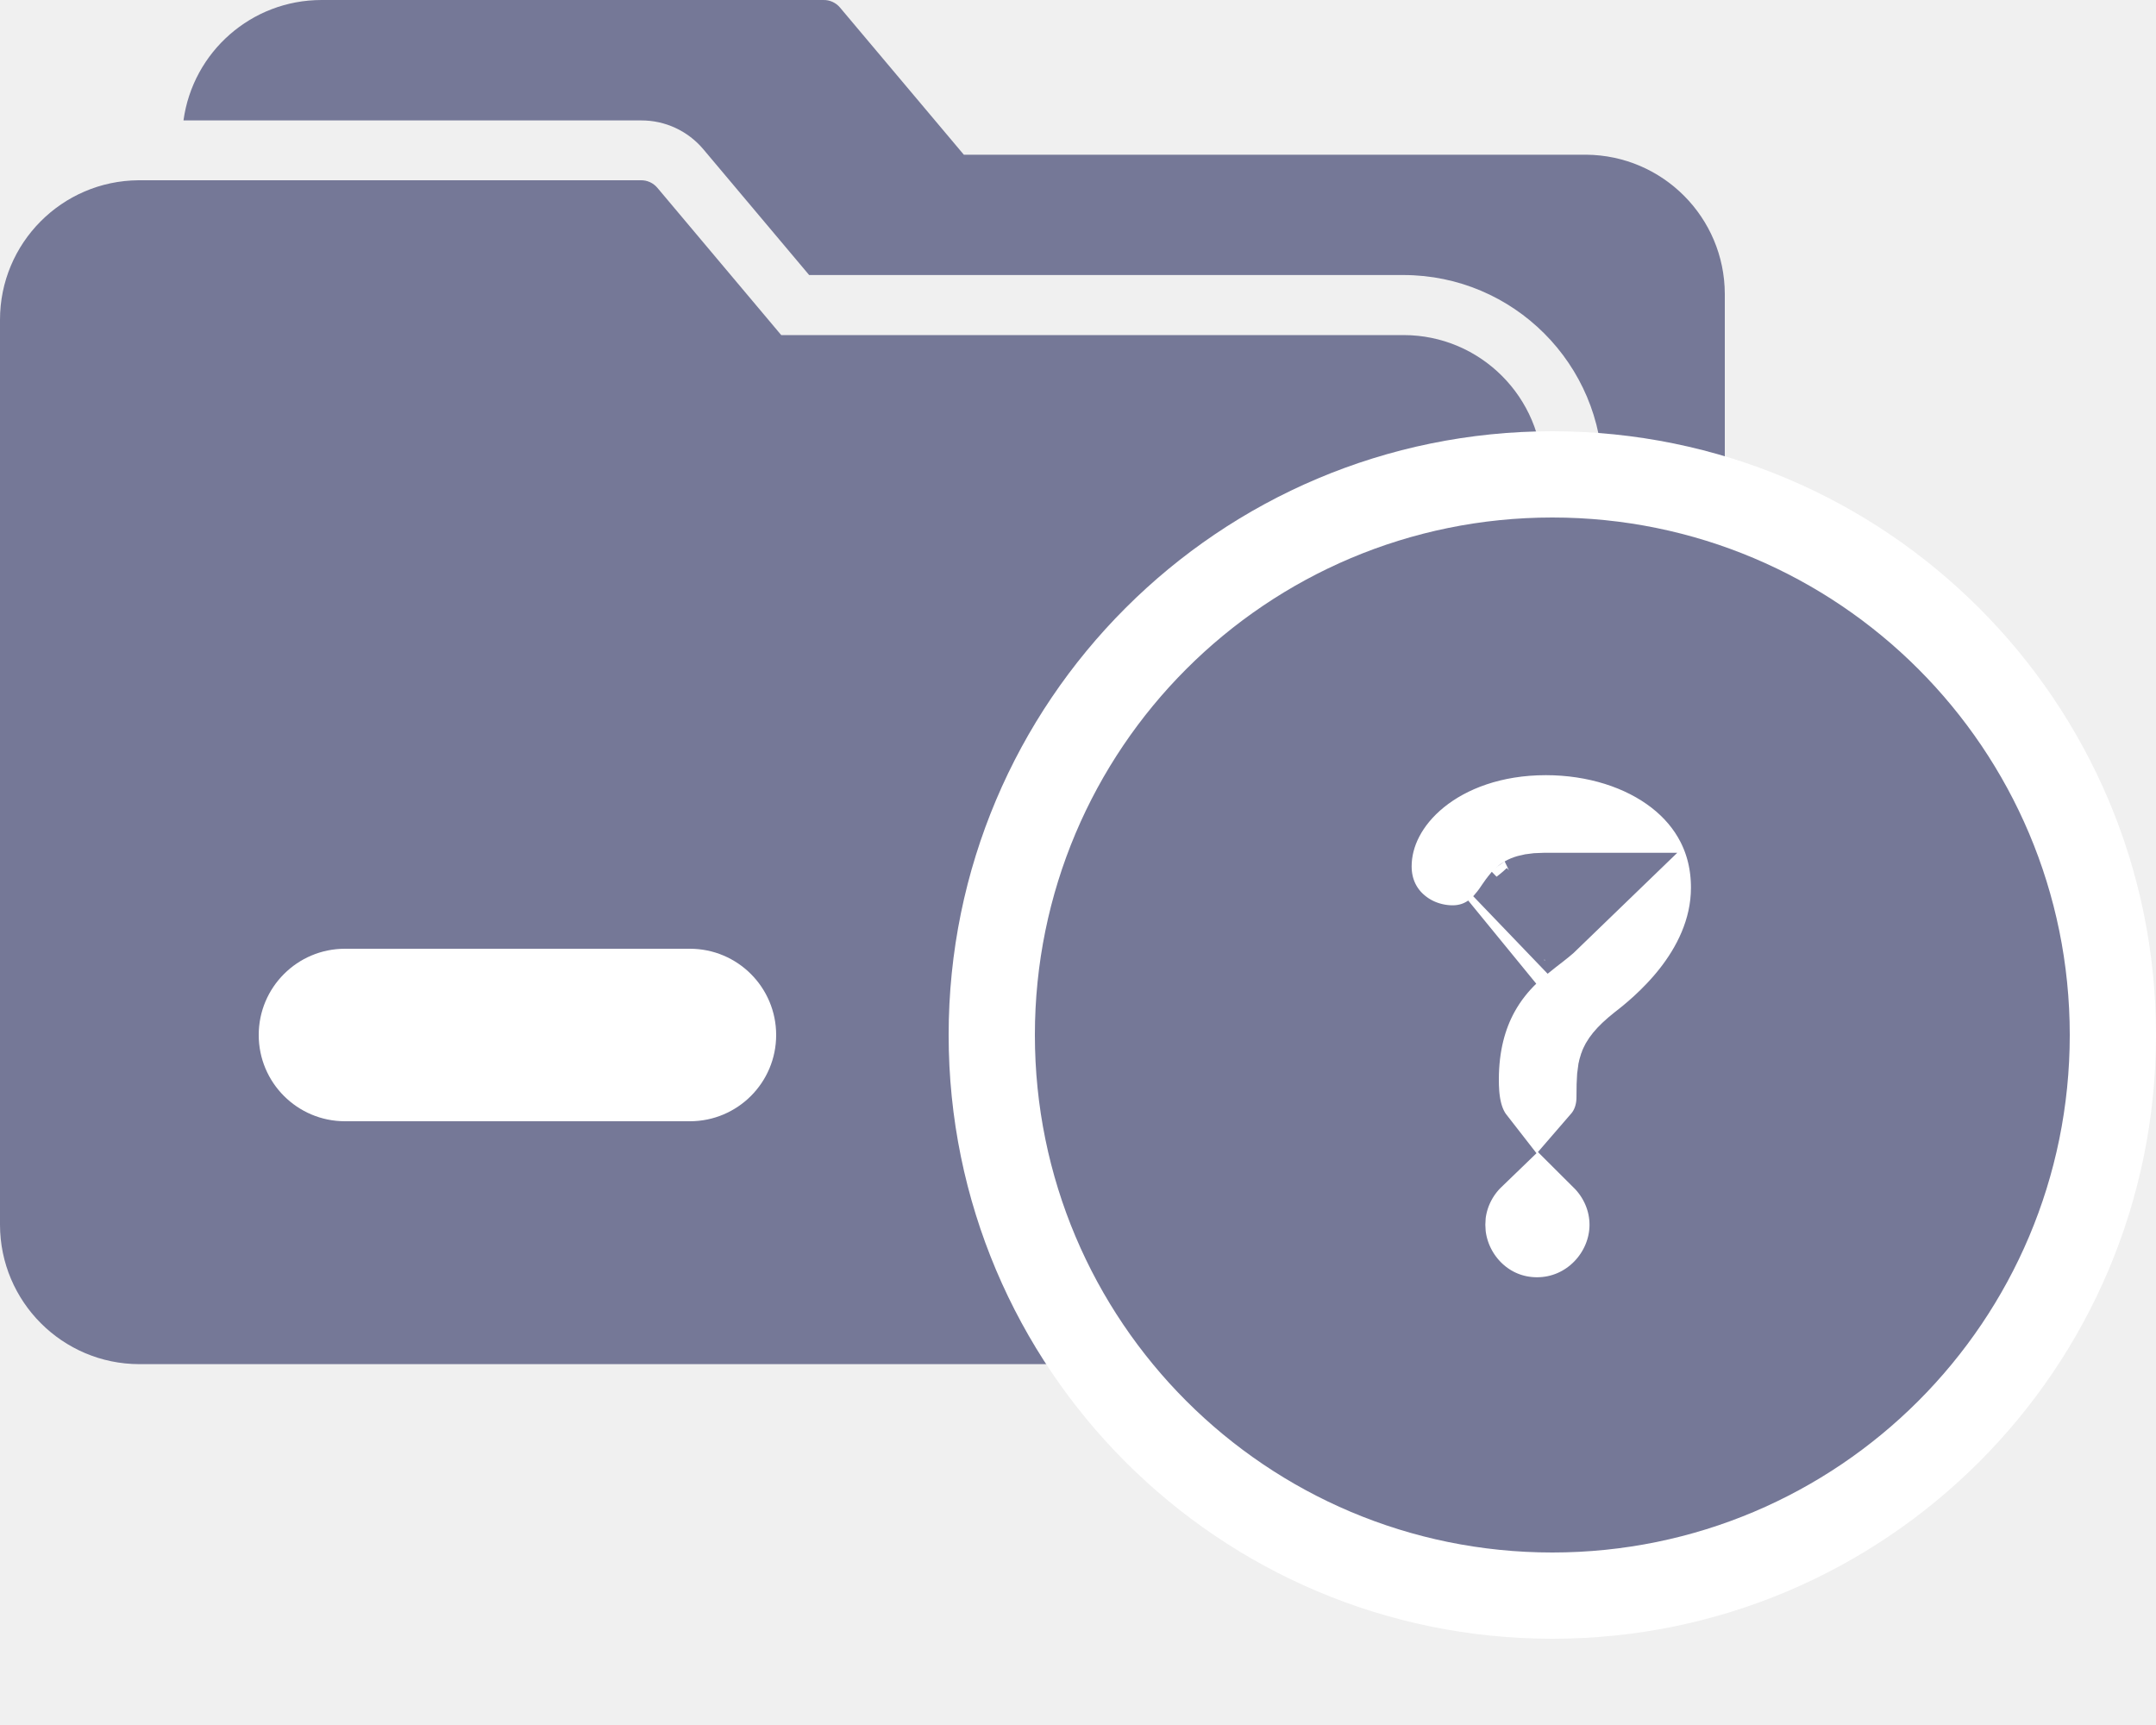
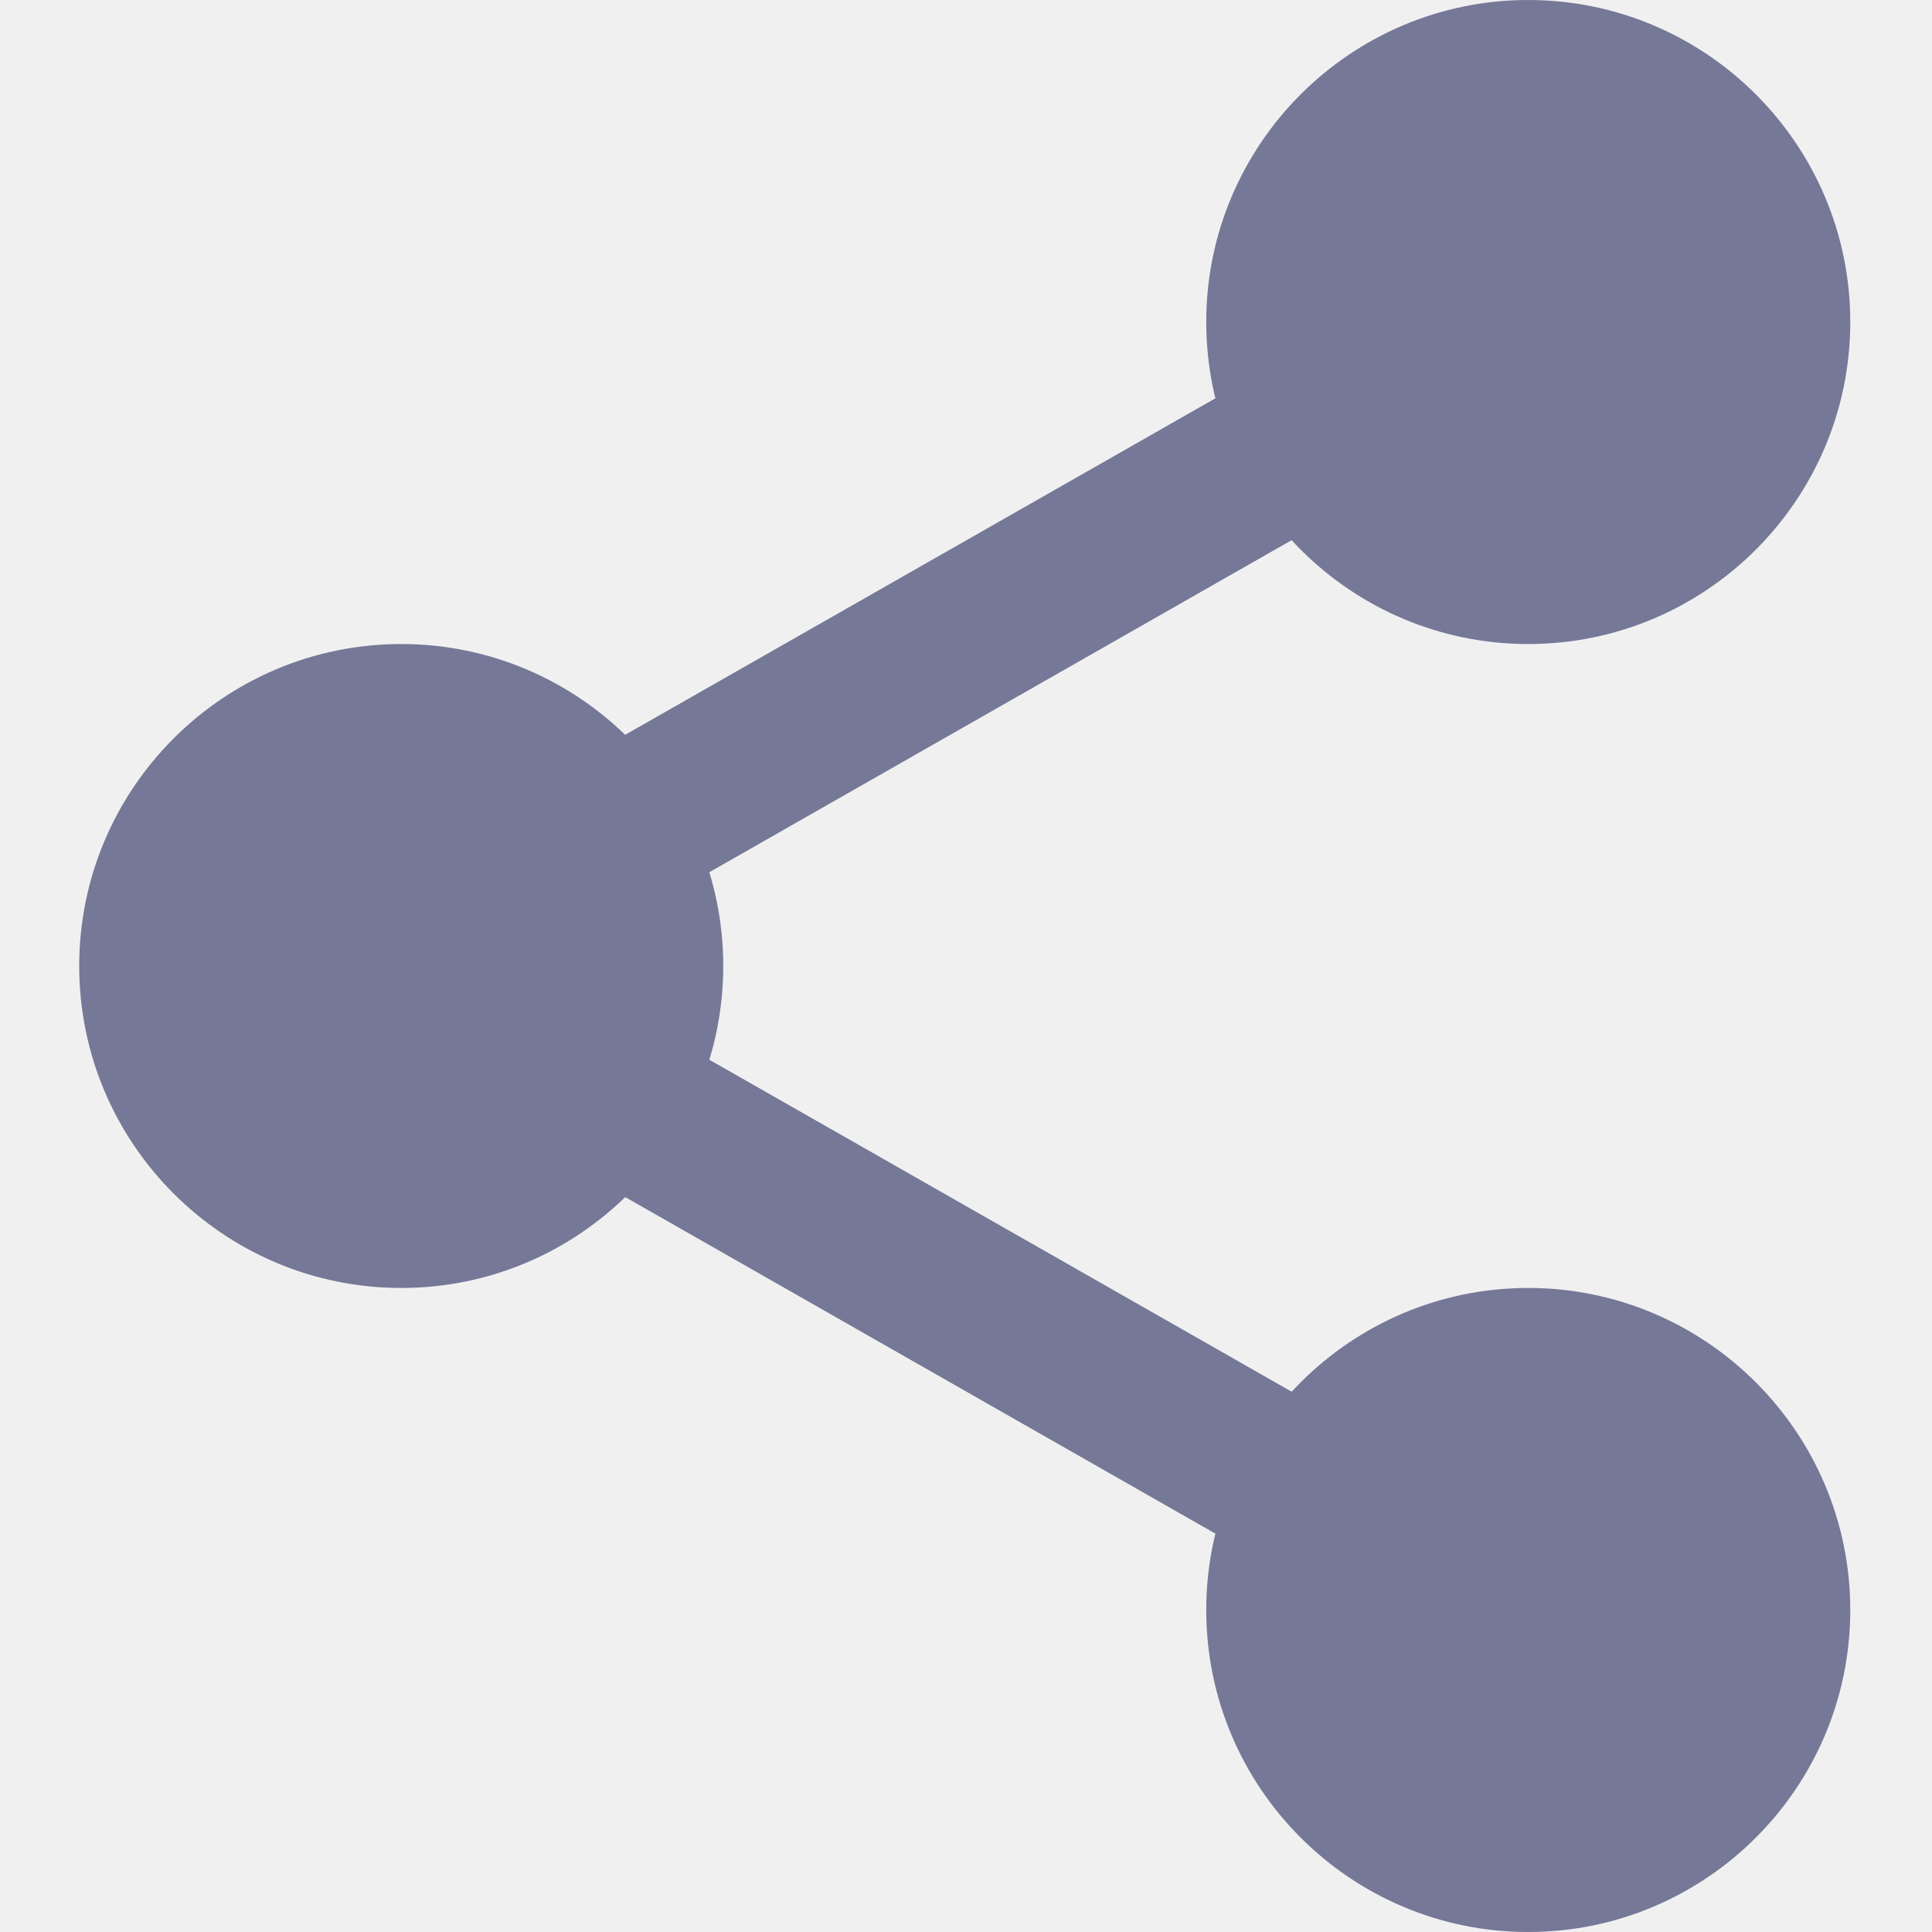
- <svg xmlns="http://www.w3.org/2000/svg" width="20" height="16" viewBox="0 0 20 16" fill="none">
-   <path d="M13.02 3.108H7.247L6.099 1.743C6.06 1.696 6.002 1.67 5.942 1.672H1.285C0.574 1.677 0 2.255 0 2.966V11.36C0.001 12.073 0.579 12.652 1.293 12.653H13.02C13.733 12.652 14.311 12.073 14.312 11.36V4.4C14.311 3.687 13.733 3.108 13.02 3.108Z" fill="#757897" />
-   <path d="M14.715 1.435H8.941L7.793 0.071C7.754 0.024 7.696 -0.002 7.636 9.54656e-05H2.98C2.335 0.001 1.79 0.478 1.702 1.117H5.948C6.171 1.116 6.382 1.215 6.525 1.385L7.506 2.551H13.02C14.039 2.552 14.866 3.379 14.867 4.399V10.968C15.514 10.887 15.999 10.338 16 9.686V2.726C15.998 2.017 15.425 1.441 14.715 1.435Z" fill="#757897" />
-   <rect x="2.4" y="8.8" width="4.8" height="1.6" rx="0.8" fill="white" />
-   <circle cx="14.4" cy="9.6" r="5.6" fill="white" />
-   <path d="M14.4 5.3C16.777 5.3 18.7 7.223 18.7 9.6C18.7 11.977 16.777 13.9 14.4 13.9C12.023 13.9 10.1 11.977 10.1 9.6C10.1 7.223 12.023 5.3 14.4 5.3ZM14.34 6.69C13.305 6.69 12.595 7.334 12.595 8.036C12.595 8.318 12.721 8.549 12.907 8.698C13.078 8.837 13.287 8.897 13.474 8.897C13.646 8.897 13.788 8.844 13.903 8.765C13.807 8.858 13.699 8.984 13.608 9.151C13.483 9.381 13.404 9.665 13.404 10.014C13.404 10.182 13.419 10.44 13.582 10.649C13.417 10.808 13.307 11.024 13.283 11.261L13.278 11.361L13.283 11.456C13.33 11.935 13.729 12.347 14.258 12.347C14.814 12.347 15.244 11.887 15.245 11.361C15.245 11.088 15.131 10.84 14.95 10.66C15.092 10.496 15.124 10.308 15.124 10.179C15.124 9.999 15.131 9.96 15.14 9.935C15.142 9.929 15.157 9.885 15.286 9.783C15.378 9.712 15.595 9.54 15.79 9.292C15.983 9.046 16.186 8.683 16.186 8.233C16.186 7.26 15.31 6.69 14.34 6.69ZM14.321 8.41C14.322 8.41 14.324 8.41 14.326 8.41C14.292 8.443 14.251 8.479 14.197 8.521C14.156 8.552 14.095 8.6 14.04 8.645C14.08 8.6 14.113 8.558 14.133 8.529C14.167 8.48 14.169 8.475 14.189 8.448C14.211 8.417 14.213 8.42 14.206 8.424C14.211 8.422 14.242 8.41 14.321 8.41Z" fill="#757897" stroke="#757897" />
+ <svg xmlns="http://www.w3.org/2000/svg" width="20" height="20" viewBox="0 0 20 20" fill="none">
+   <g clip-path="url(#clip0_4_124)">
+     <path d="M18.529 3.333C18.529 4.829 17.316 6.042 15.82 6.042C14.325 6.042 13.112 4.829 13.112 3.333C13.112 1.838 14.325 0.625 15.82 0.625C17.316 0.625 18.529 1.838 18.529 3.333Z" fill="#757897" />
+     <path d="M15.82 6.667C13.982 6.667 12.487 5.172 12.487 3.333C12.487 1.495 13.982 0 15.82 0C17.659 0 19.154 1.495 19.154 3.333C19.154 5.172 17.659 6.667 15.82 6.667ZM15.82 1.25C14.671 1.25 13.737 2.185 13.737 3.333C13.737 4.482 14.671 5.417 15.82 5.417C16.97 5.417 17.904 4.482 17.904 3.333C17.904 2.185 16.97 1.25 15.82 1.25Z" fill="#757897" />
+     <path d="M18.529 16.667C18.529 18.162 17.316 19.375 15.82 19.375C14.325 19.375 13.112 18.162 13.112 16.667C13.112 15.171 14.325 13.958 15.82 13.958C17.316 13.958 18.529 15.171 18.529 16.667Z" fill="#757897" />
+     <path d="M15.82 20C13.982 20 12.487 18.505 12.487 16.667C12.487 14.828 13.982 13.333 15.82 13.333C17.659 13.333 19.154 14.828 19.154 16.667C19.154 18.505 17.659 20 15.82 20ZM15.82 14.583C14.671 14.583 13.737 15.518 13.737 16.667C13.737 17.815 14.671 18.75 15.82 18.75C16.97 18.75 17.904 17.815 17.904 16.667C17.904 15.518 16.97 14.583 15.82 14.583Z" fill="#757897" />
+     <path d="M6.862 10C6.862 11.496 5.649 12.708 4.154 12.708C2.658 12.708 1.445 11.496 1.445 10C1.445 8.504 2.658 7.292 4.154 7.292C5.649 7.292 6.862 8.504 6.862 10Z" fill="#757897" />
+     <path d="M4.154 13.333C2.315 13.333 0.82 11.838 0.82 10C0.82 8.162 2.315 6.667 4.154 6.667C5.992 6.667 7.487 8.162 7.487 10C7.487 11.838 5.992 13.333 4.154 13.333ZM4.154 7.917C3.004 7.917 2.07 8.852 2.07 10C2.07 11.148 3.004 12.083 4.154 12.083C5.303 12.083 6.237 11.148 6.237 10C6.237 8.852 5.303 7.917 4.154 7.917Z" fill="#757897" />
+     <path d="M6.121 9.6C5.831 9.6 5.55 9.449 5.396 9.179C5.169 8.78 5.309 8.271 5.708 8.042L13.44 3.634C13.839 3.405 14.349 3.545 14.577 3.946C14.805 4.345 14.665 4.854 14.265 5.082L6.533 9.491C6.403 9.565 6.261 9.6 6.121 9.6Z" fill="#757897" />
+     <path d="M13.853 16.475C13.713 16.475 13.571 16.44 13.441 16.366L5.709 11.957C5.309 11.73 5.169 11.221 5.397 10.821C5.624 10.421 6.133 10.28 6.534 10.509L14.266 14.917C14.665 15.145 14.805 15.654 14.578 16.054C14.424 16.324 14.142 16.475 13.853 16.475Z" fill="#757897" />
+   </g>
+   <defs>
+     <clipPath id="clip0_4_124">
+       <rect width="20" height="20" fill="white" />
+     </clipPath>
+   </defs>
</svg>
